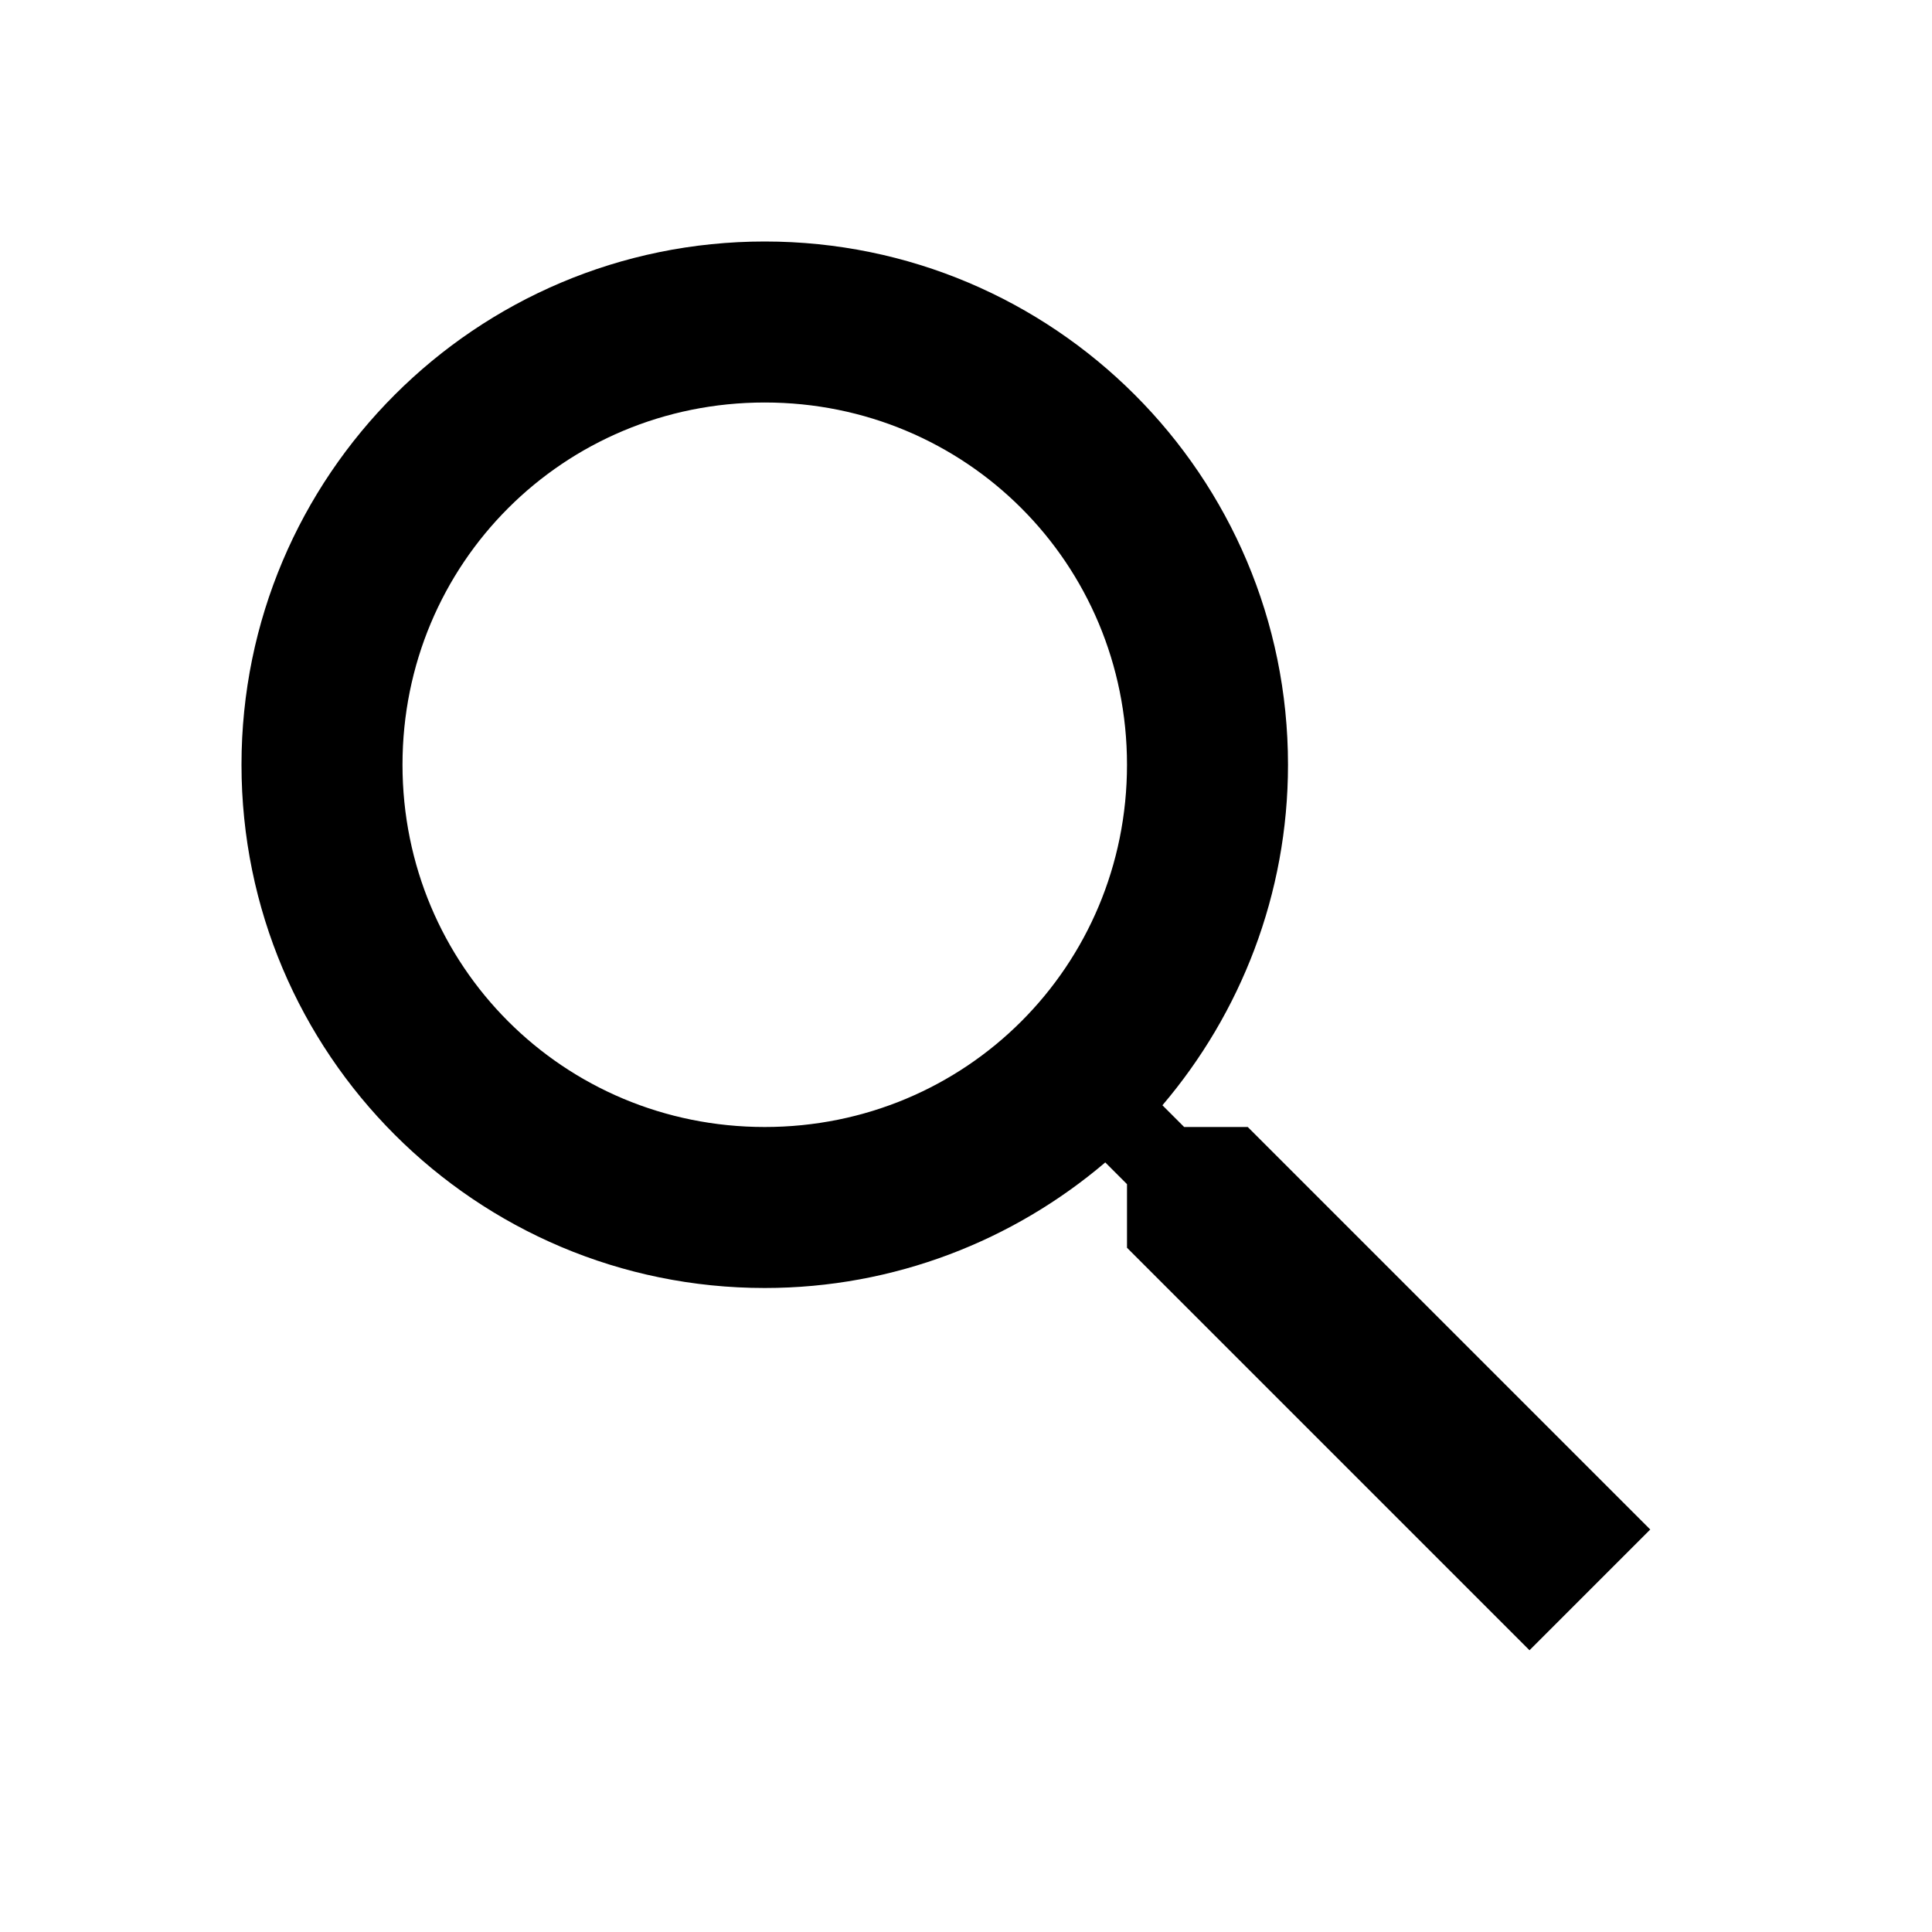
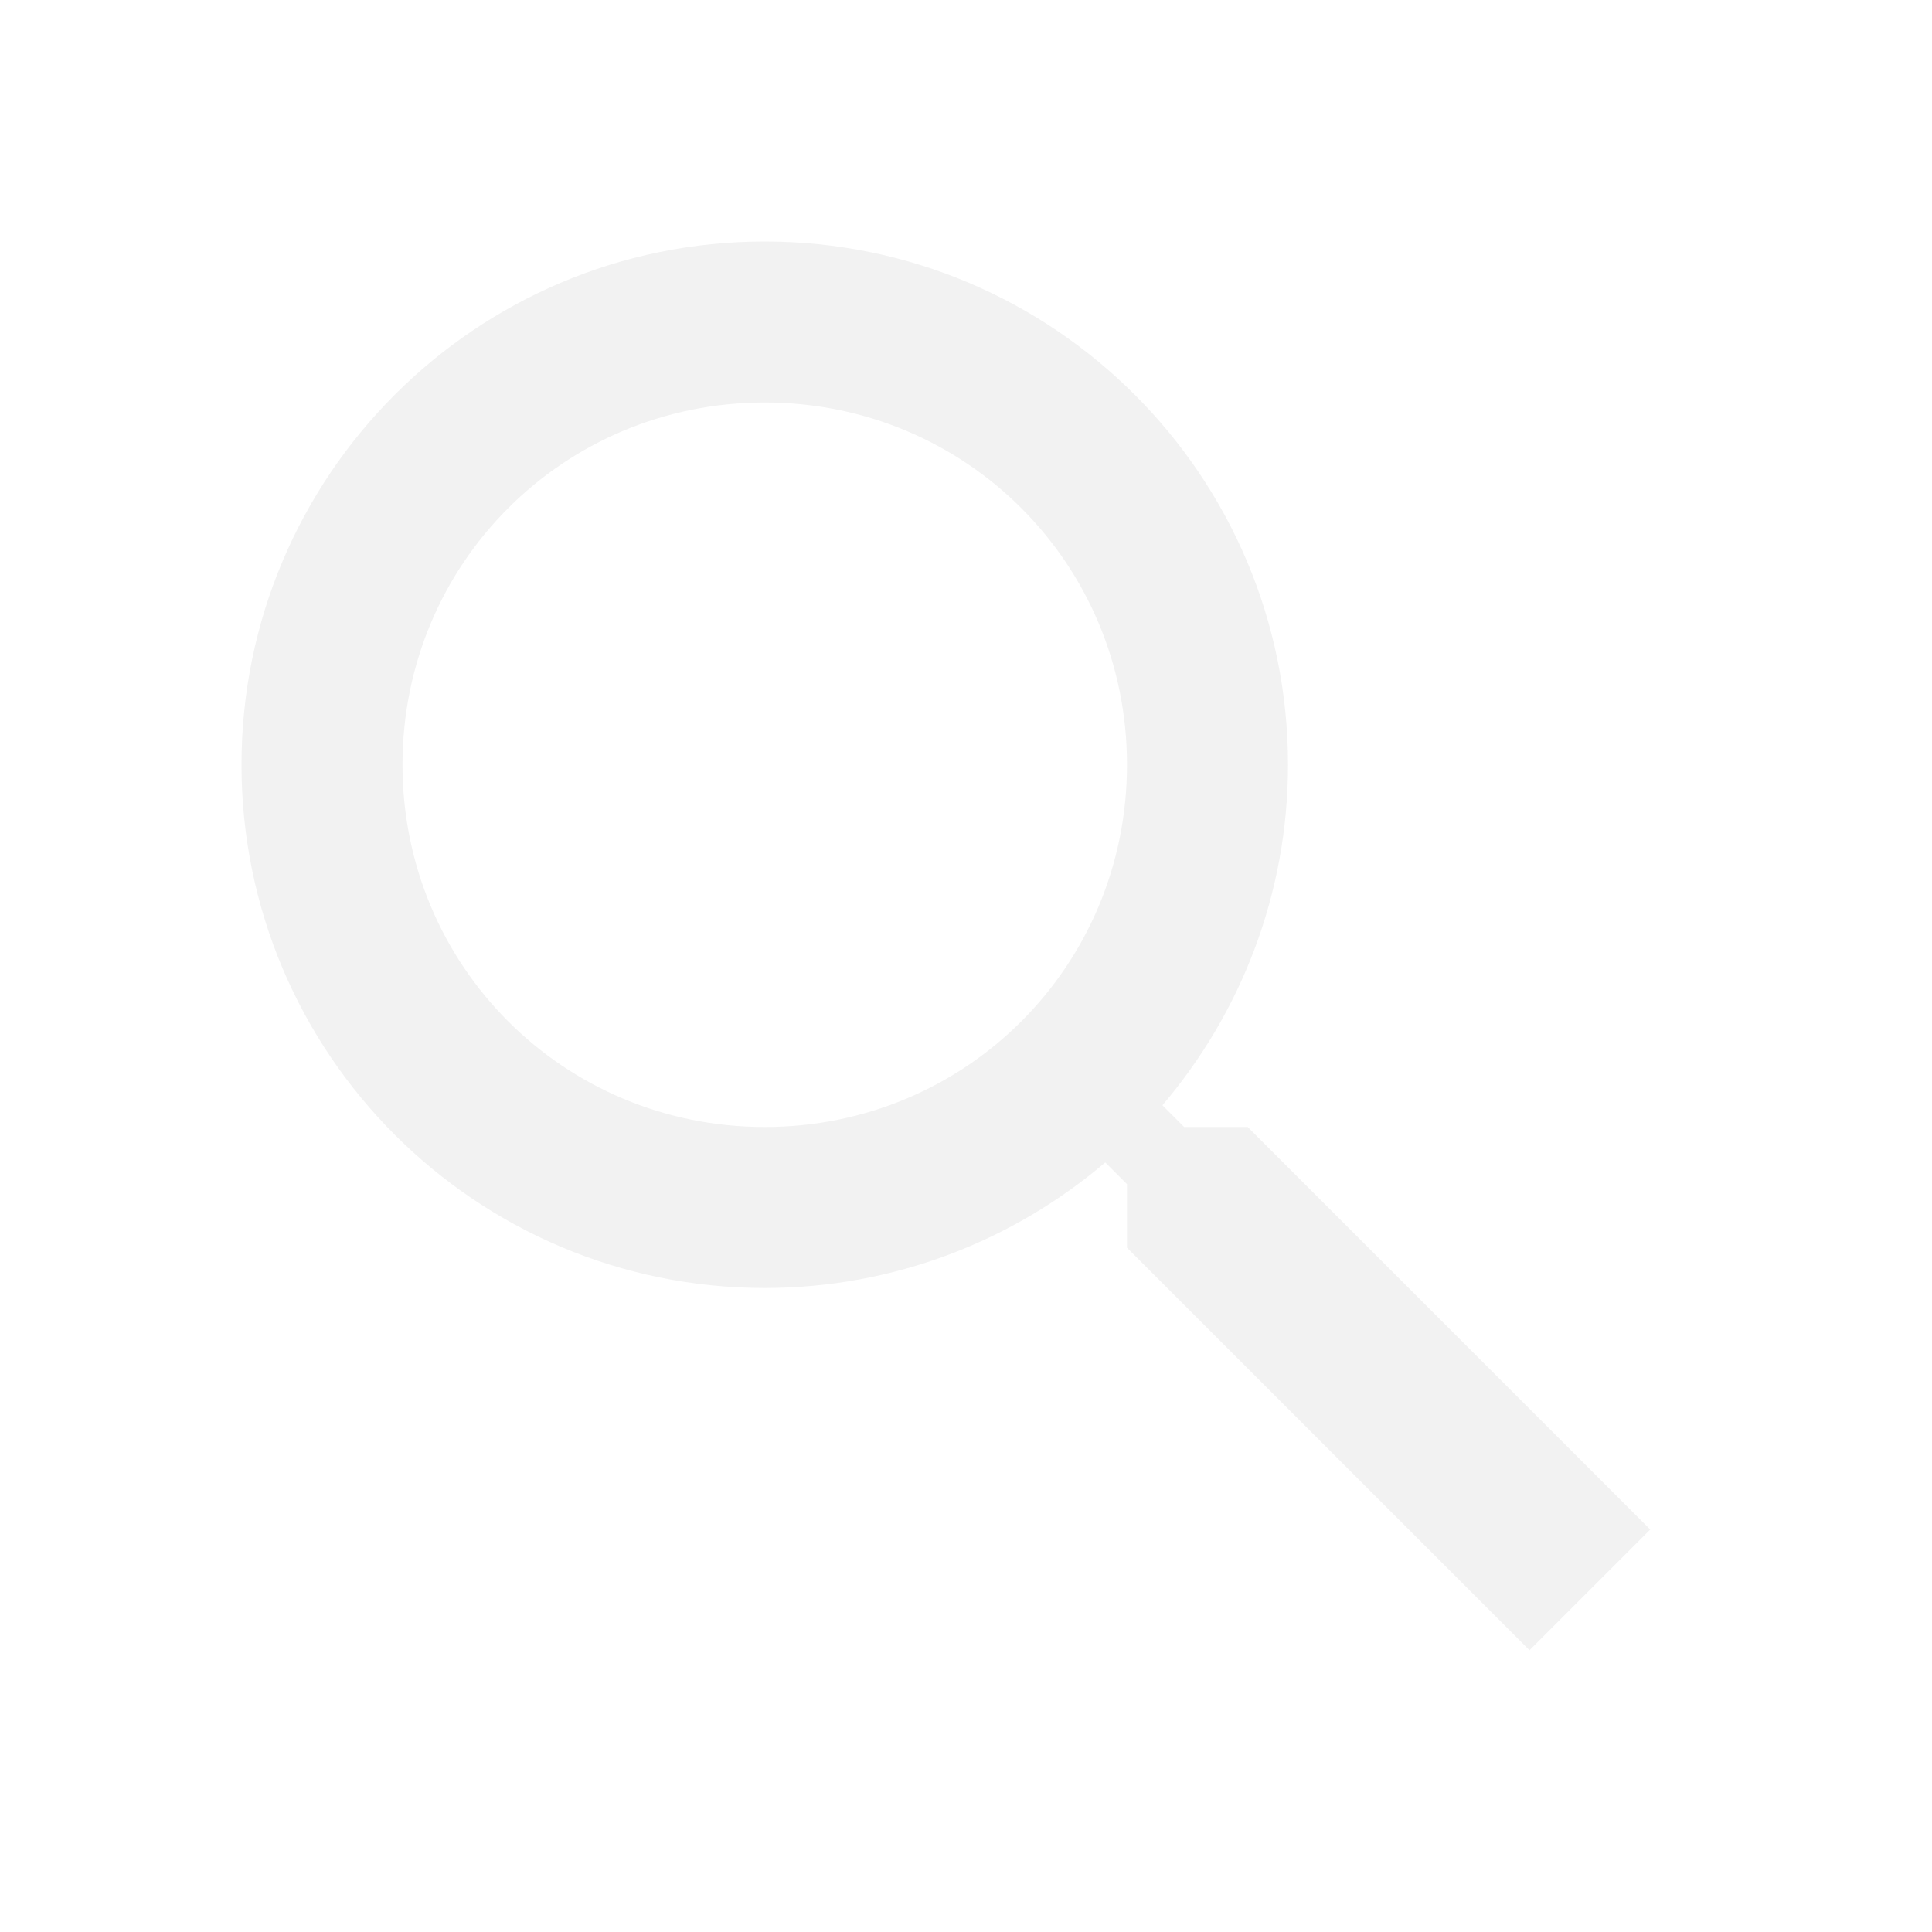
<svg xmlns="http://www.w3.org/2000/svg" viewBox="0 0 24 24">
-   <path d="M9.5,3A6.5,6.5 0 0,1 16,9.5C16,11.11 15.41,12.59 14.44,13.73L14.71,14H15.5L20.5,19L19,20.5L14,15.5V14.71L13.73,14.44C12.59,15.41 11.11,16 9.5,16A6.5,6.5 0 0,1 3,9.5A6.5,6.5 0 0,1 9.5,3M9.5,5C7,5 5,7 5,9.5C5,12 7,14 9.5,14C12,14 14,12 14,9.5C14,7 12,5 9.5,5Z" />
+   <path fill="#f2f2f2" d="M9.5,3A6.5,6.5 0 0,1 16,9.5C16,11.11 15.41,12.59 14.44,13.73L14.71,14H15.5L20.5,19L19,20.5L14,15.5V14.71L13.73,14.44C12.59,15.41 11.11,16 9.5,16A6.5,6.5 0 0,1 3,9.5A6.5,6.5 0 0,1 9.5,3M9.5,5C7,5 5,7 5,9.5C5,12 7,14 9.5,14C12,14 14,12 14,9.5C14,7 12,5 9.5,5Z" />
</svg>
